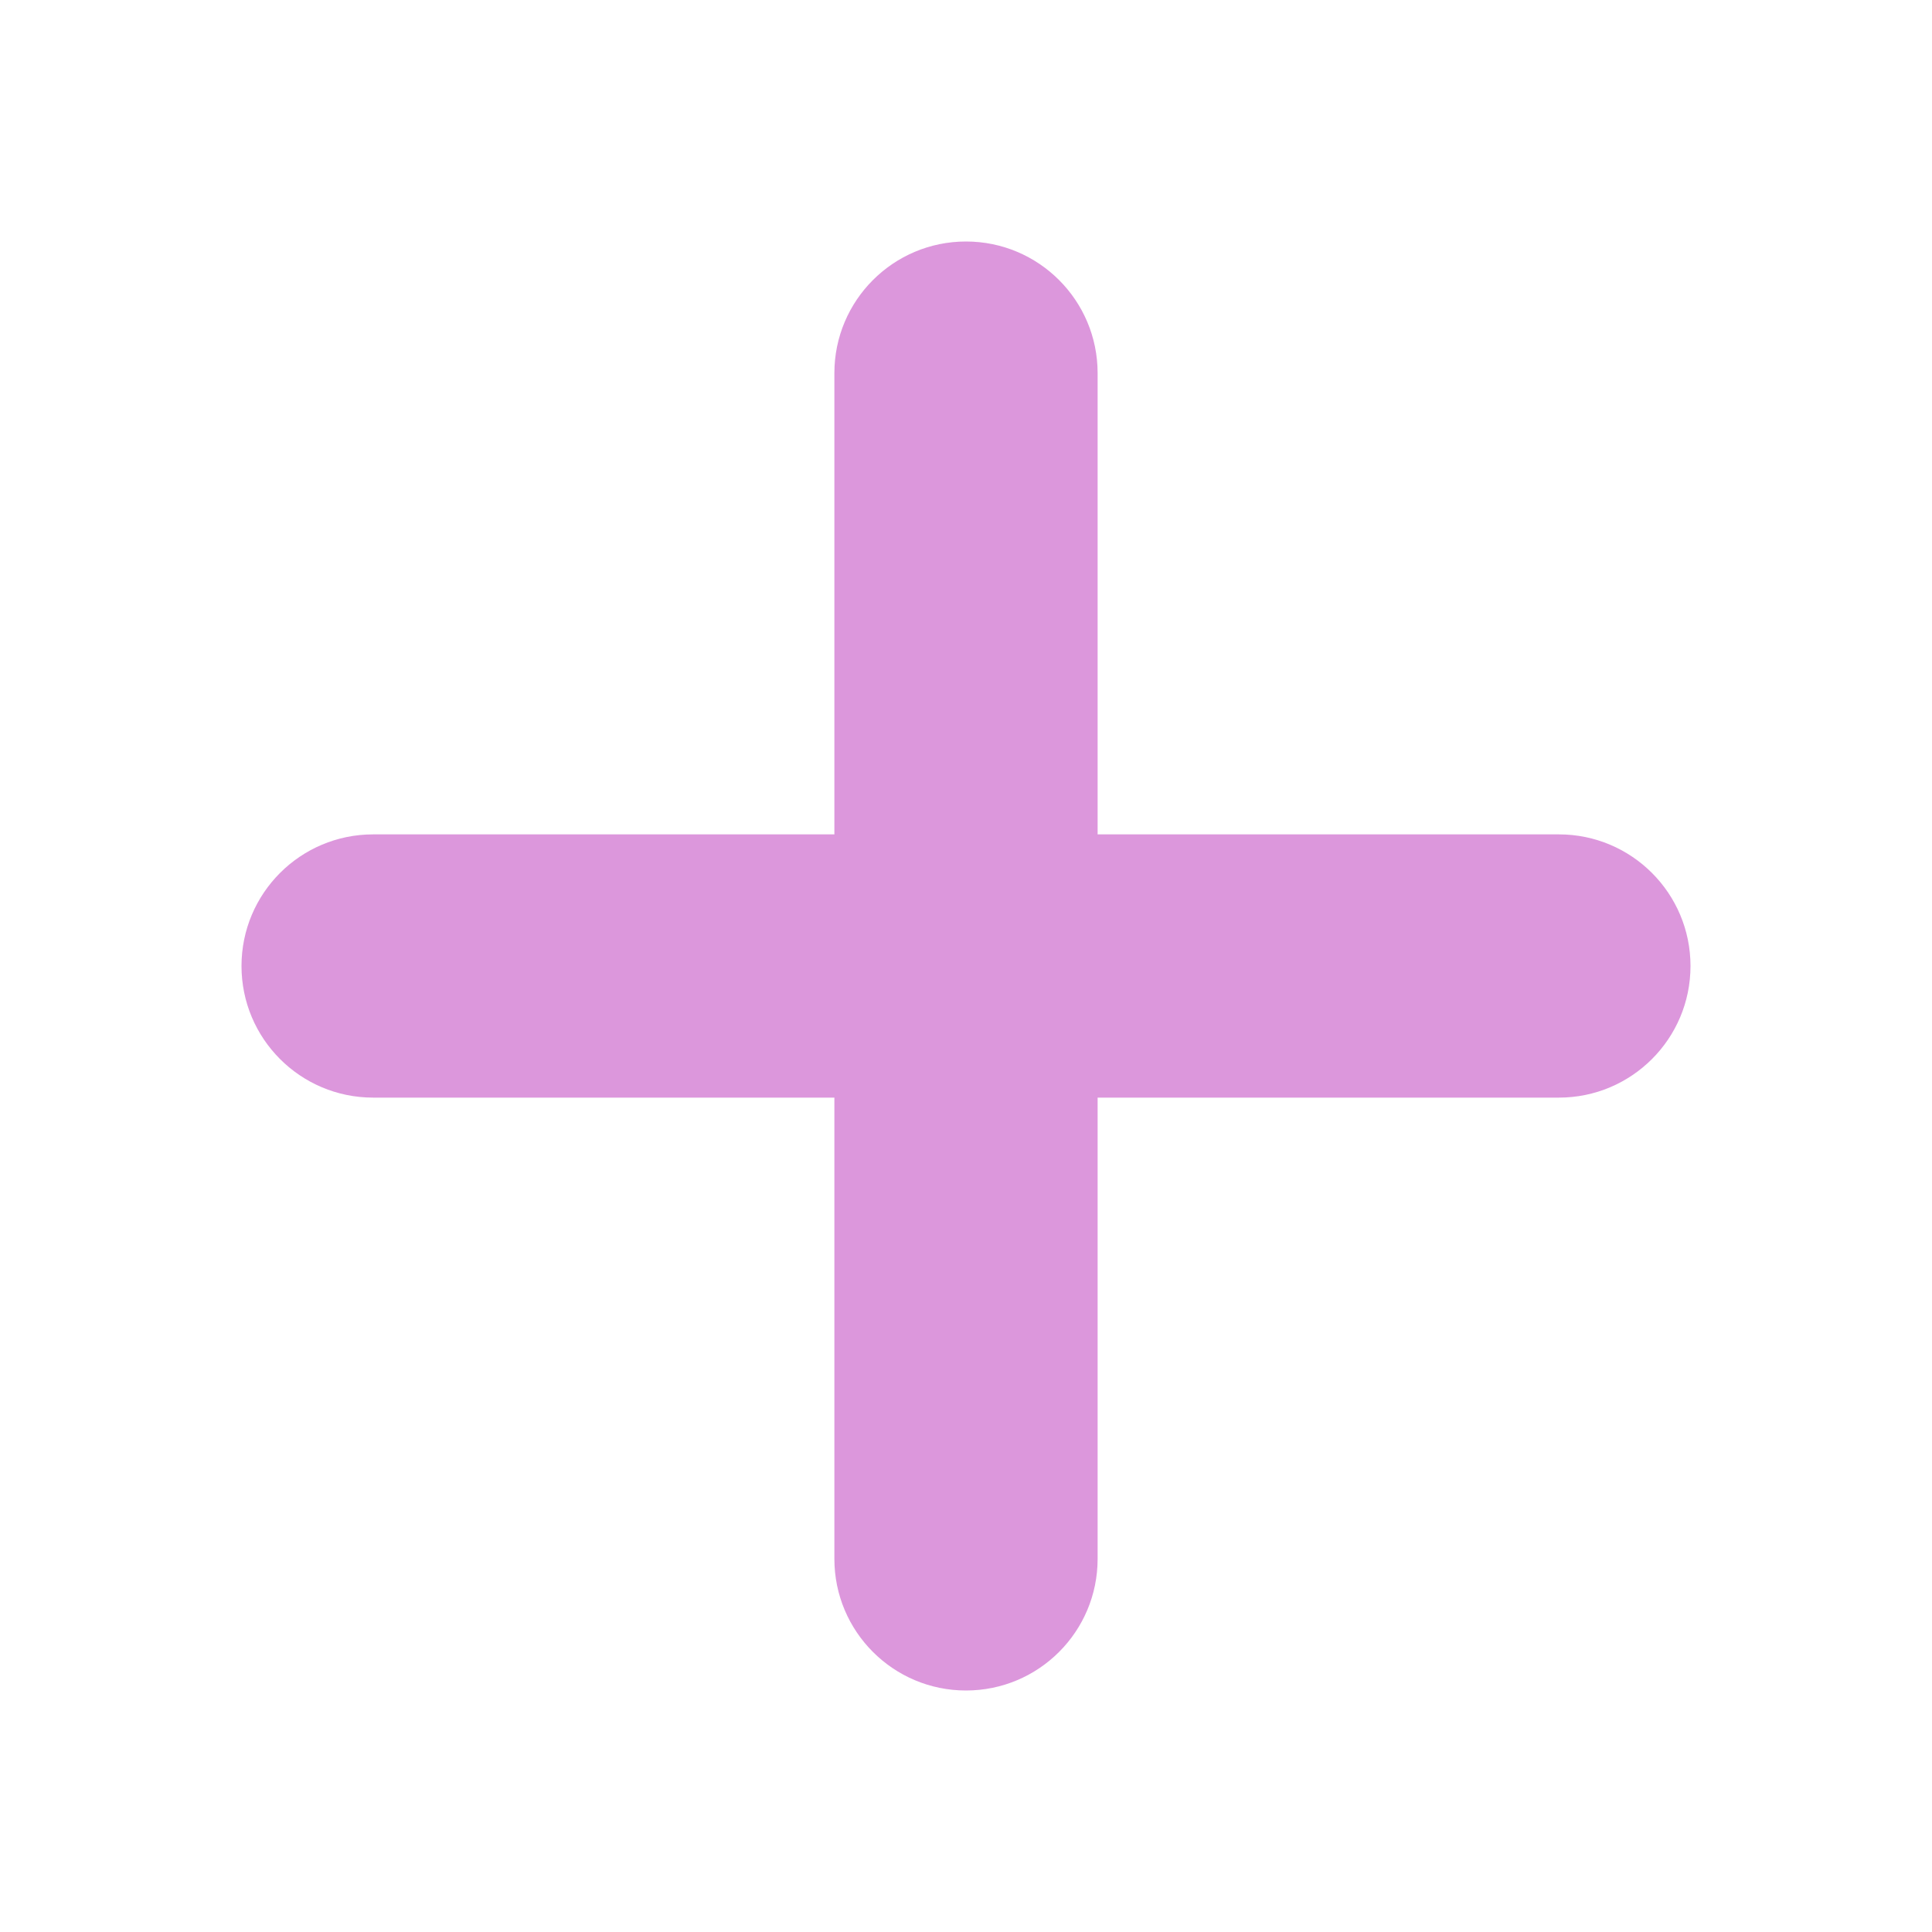
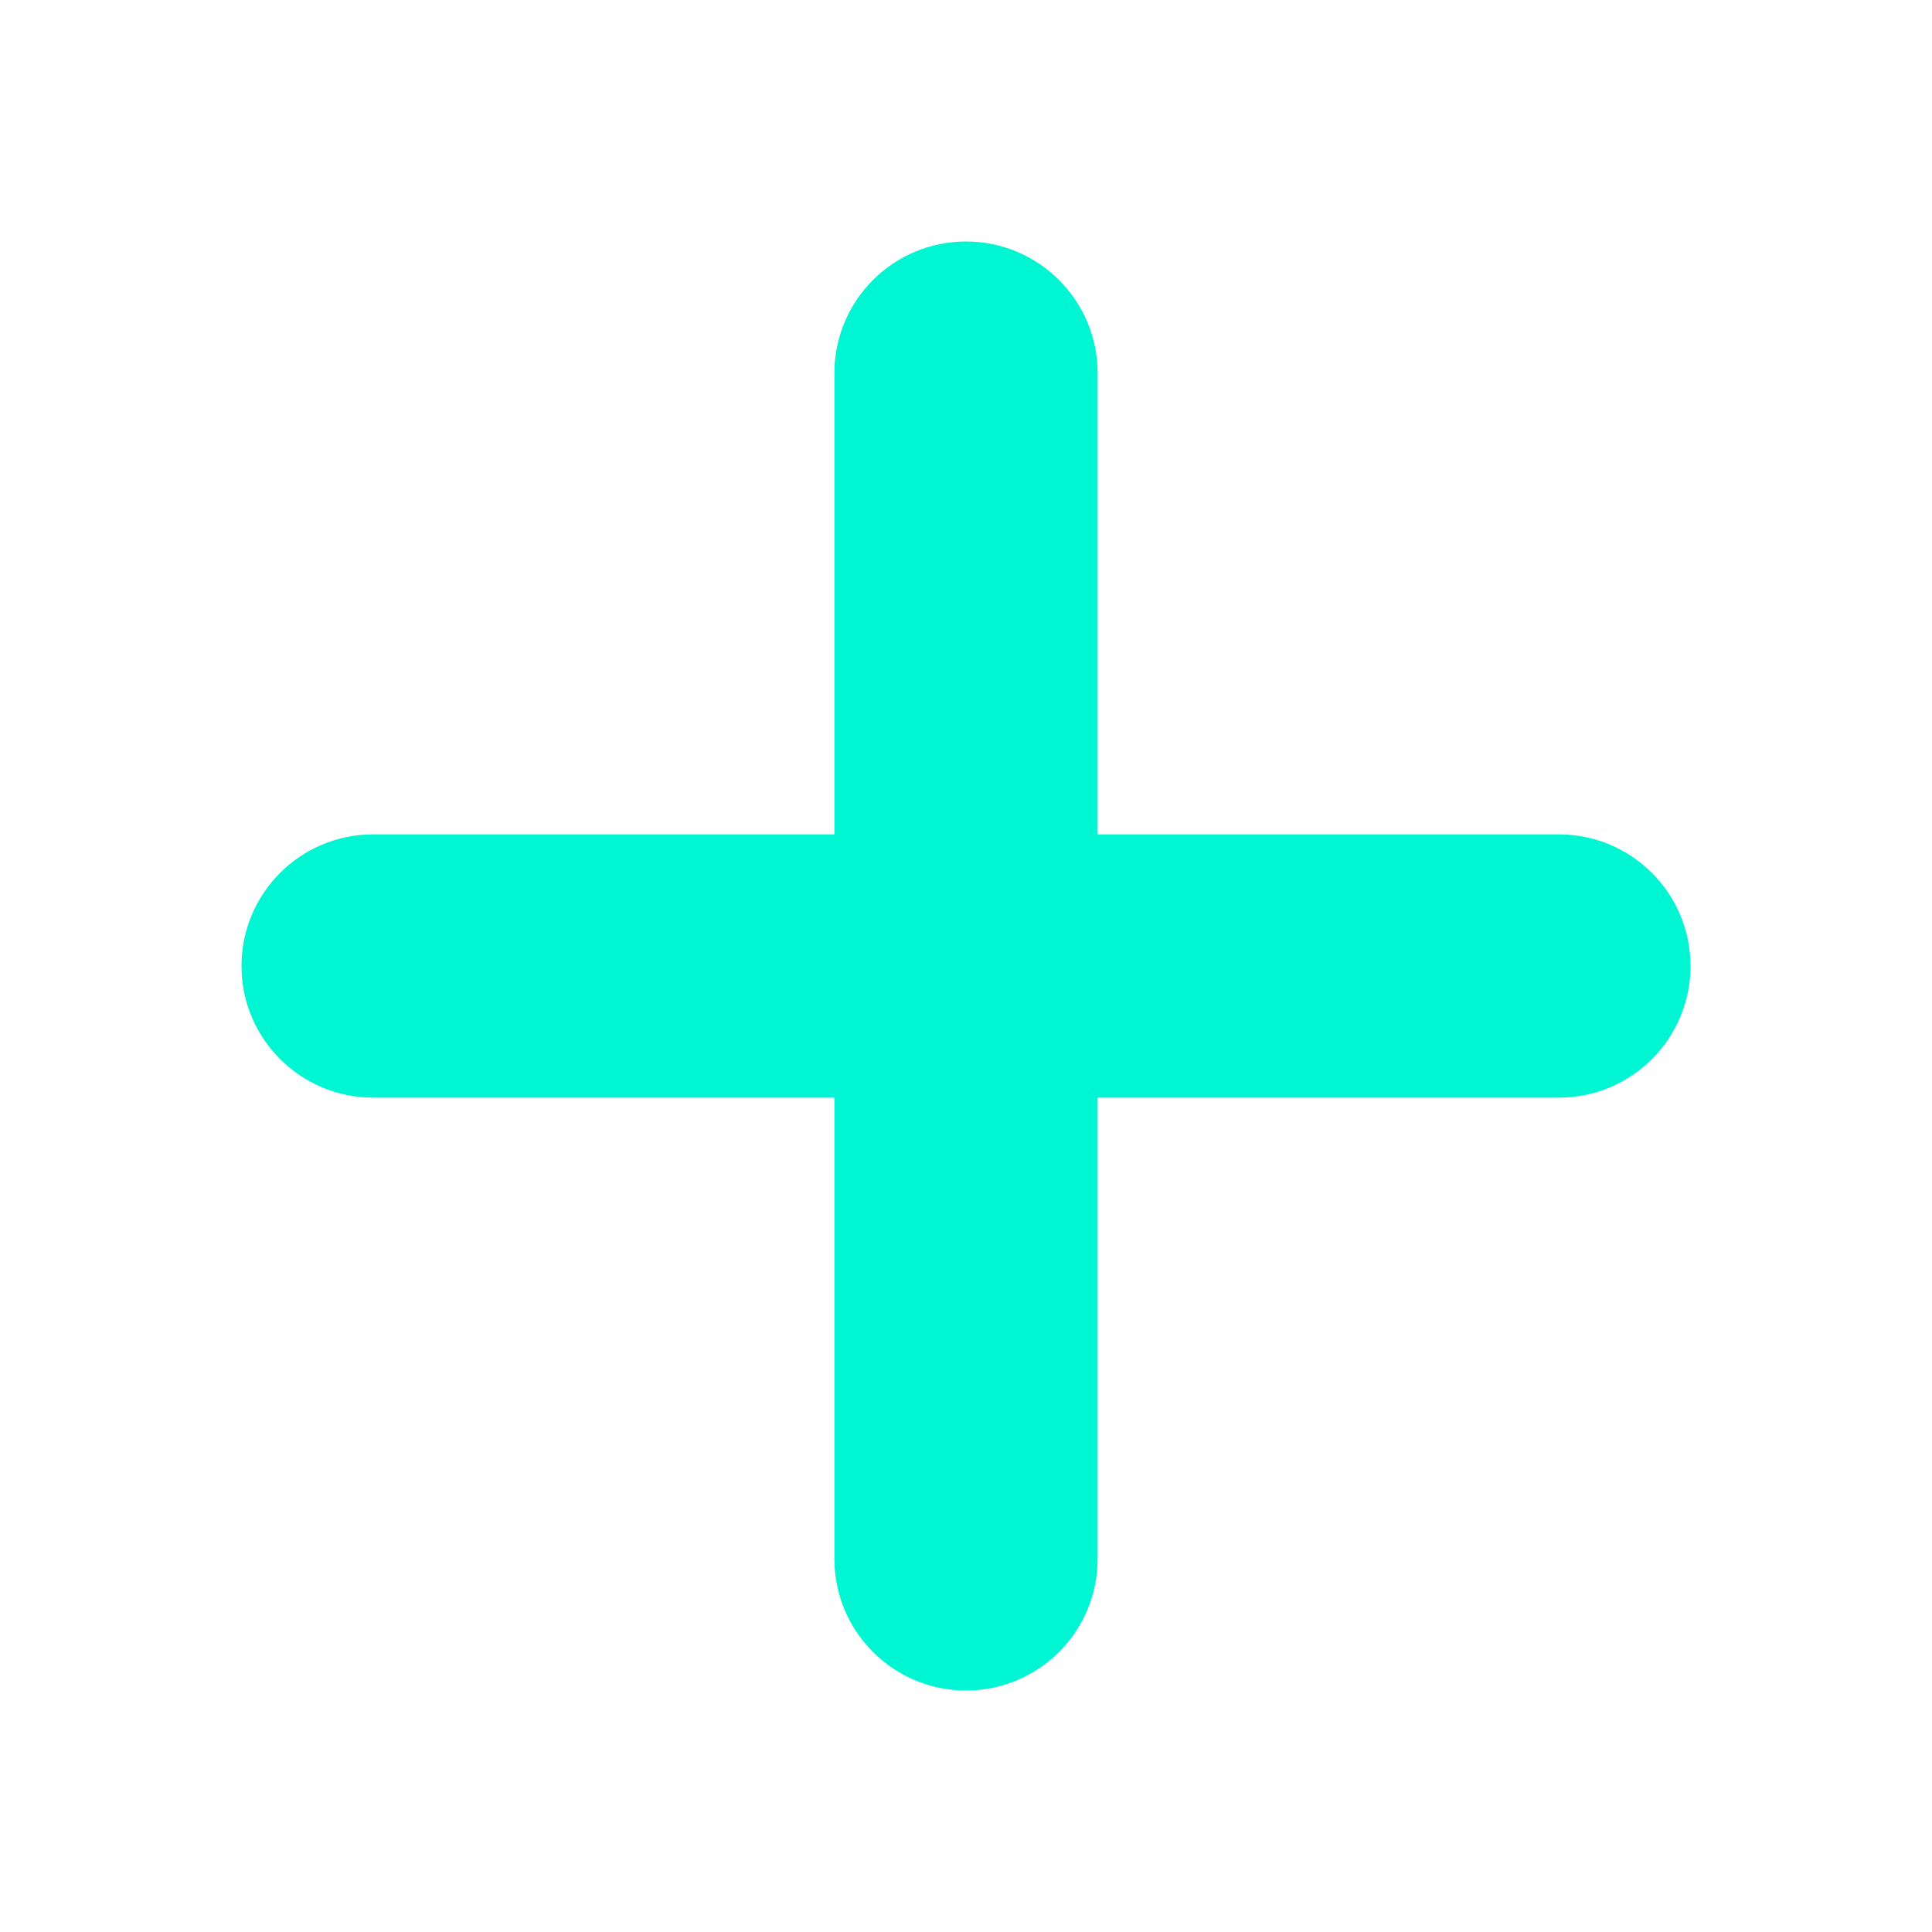
<svg xmlns="http://www.w3.org/2000/svg" width="16" height="16" viewBox="0 0 16 16">
-   <path fill="#DC97DC" fill-rule="evenodd" d="M9.09 6.91h3.82a1.09 1.09 0 1 1 0 2.18H9.09v3.82a1.09 1.09 0 1 1-2.18 0V9.09H3.09a1.09 1.09 0 0 1 0-2.18h3.82V3.09a1.09 1.09 0 0 1 2.18 0v3.82z" />
+   <path fill="#00F6D2" fill-rule="evenodd" d="M9.09 6.91h3.82a1.09 1.09 0 1 1 0 2.18H9.09v3.82a1.09 1.09 0 1 1-2.18 0V9.09H3.09a1.09 1.09 0 0 1 0-2.18h3.82V3.09a1.09 1.09 0 0 1 2.18 0v3.82z" />
</svg>
